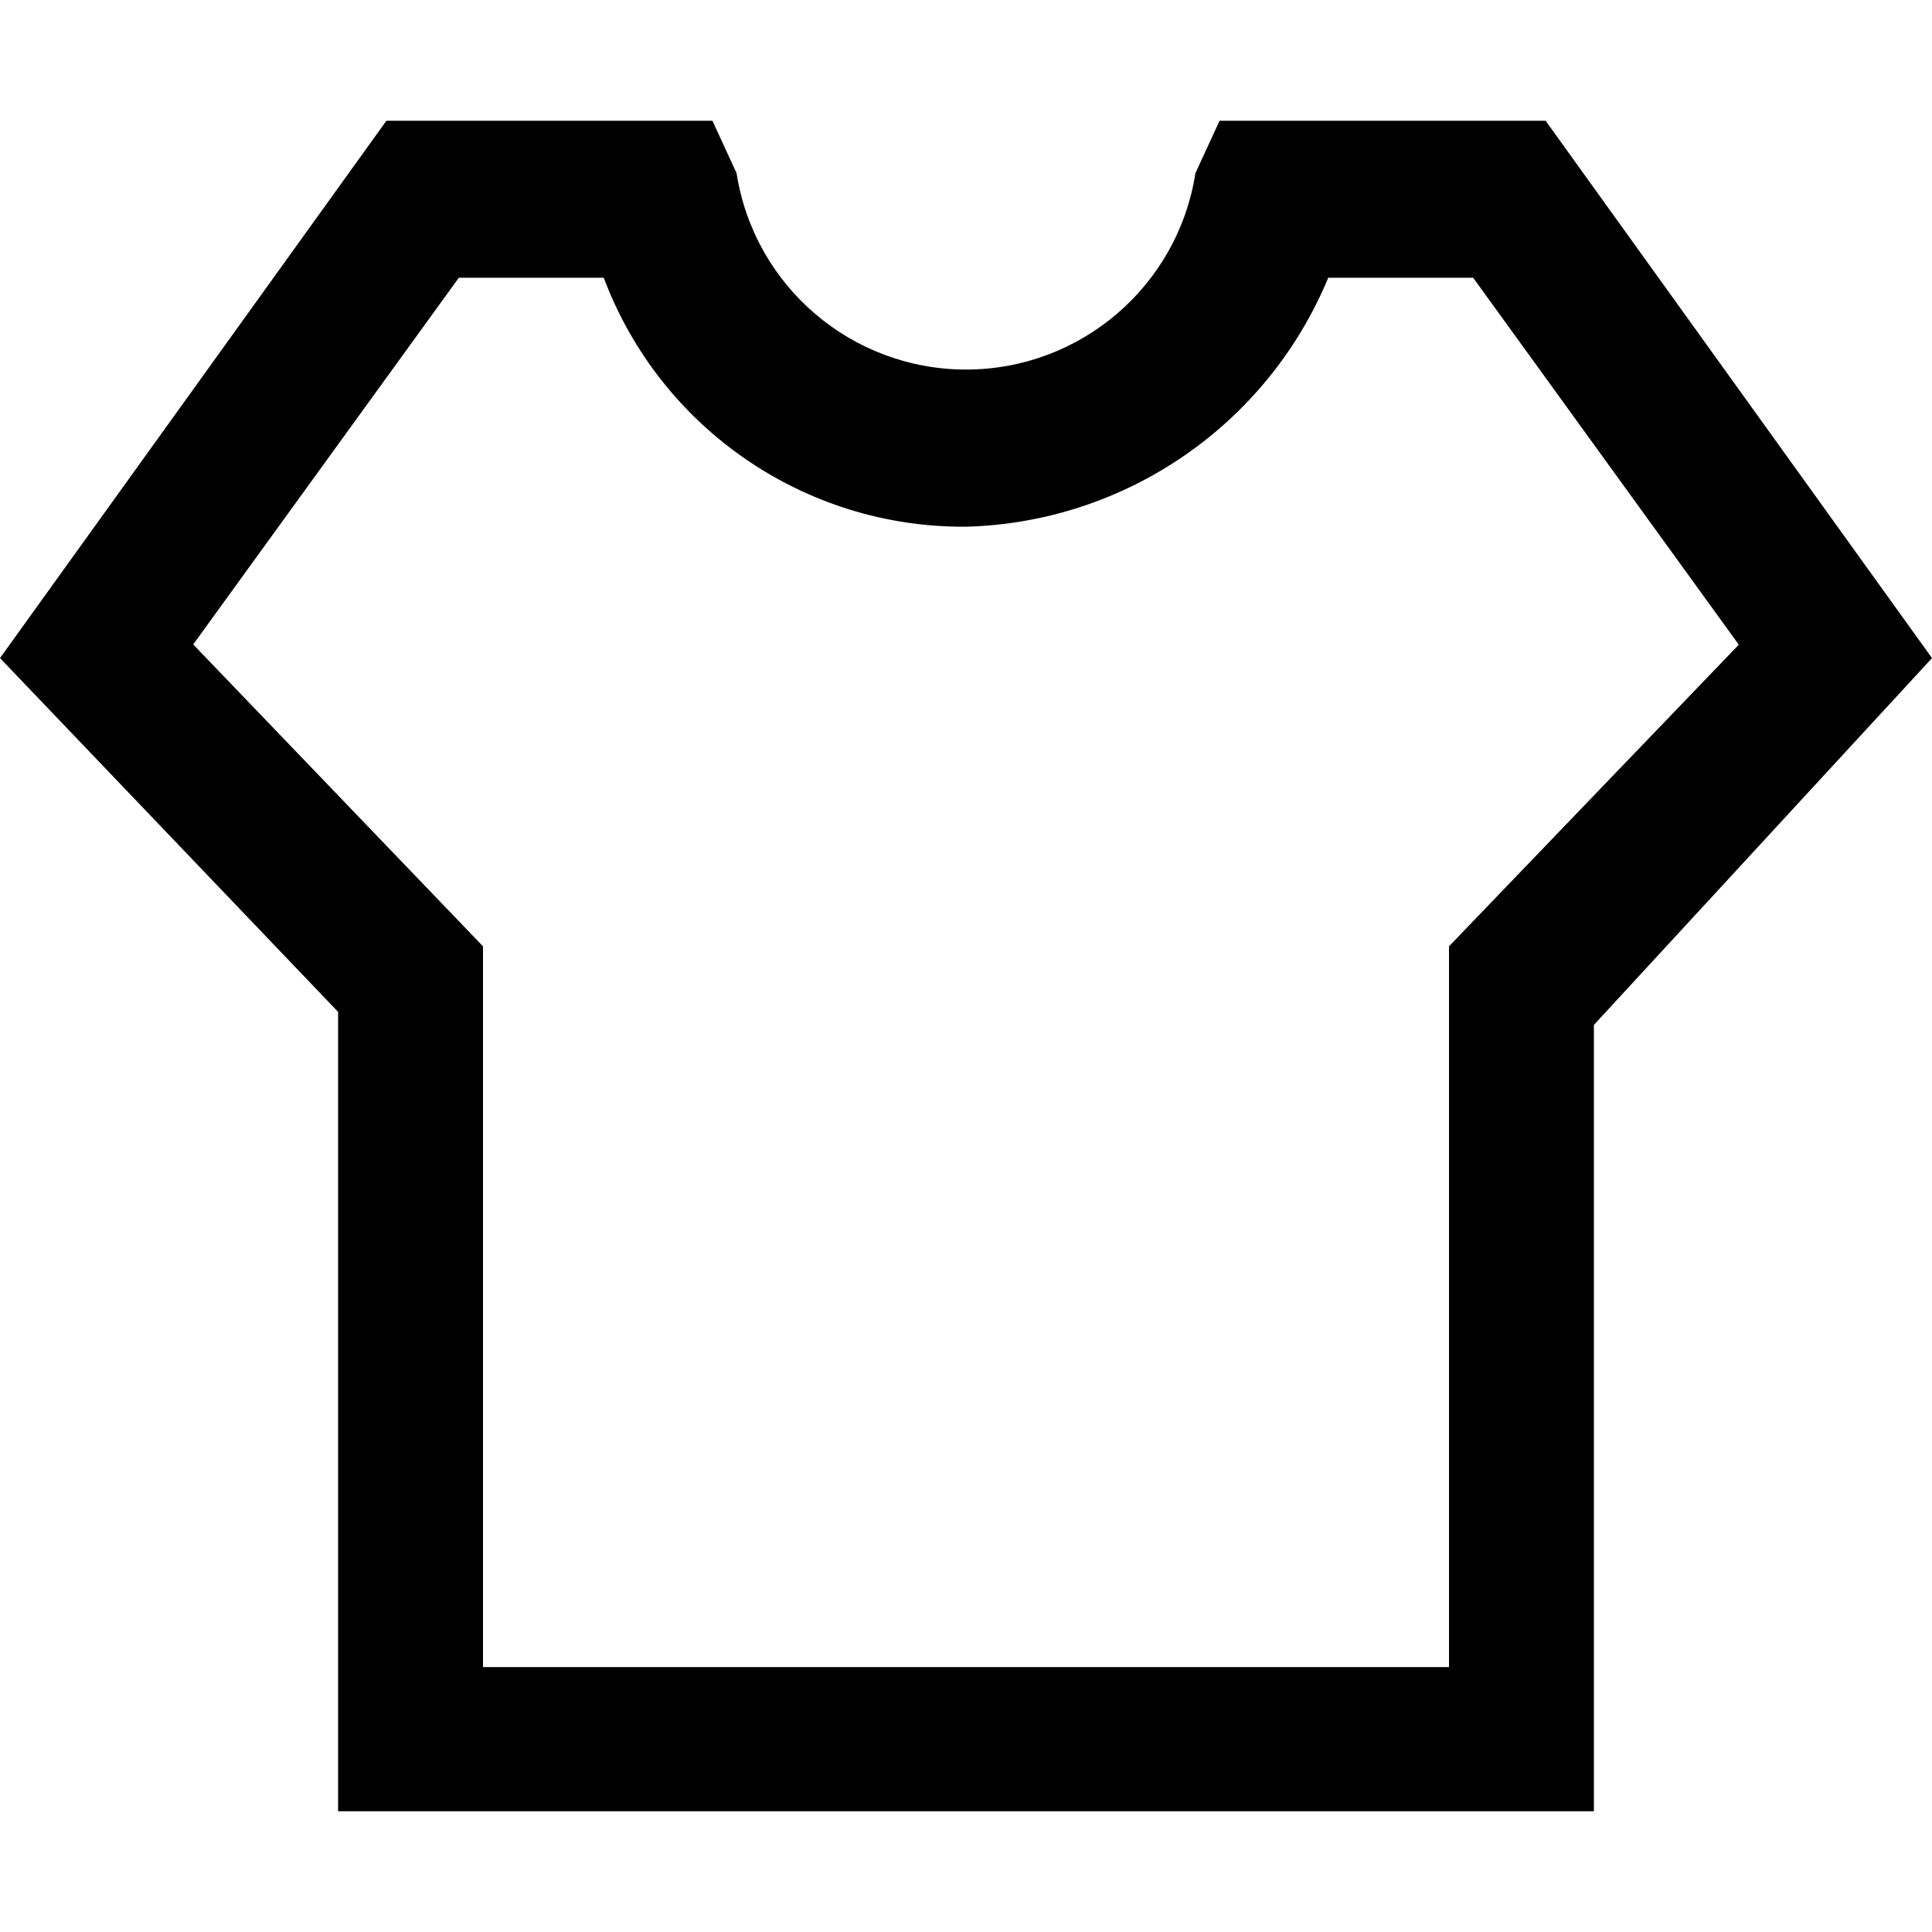
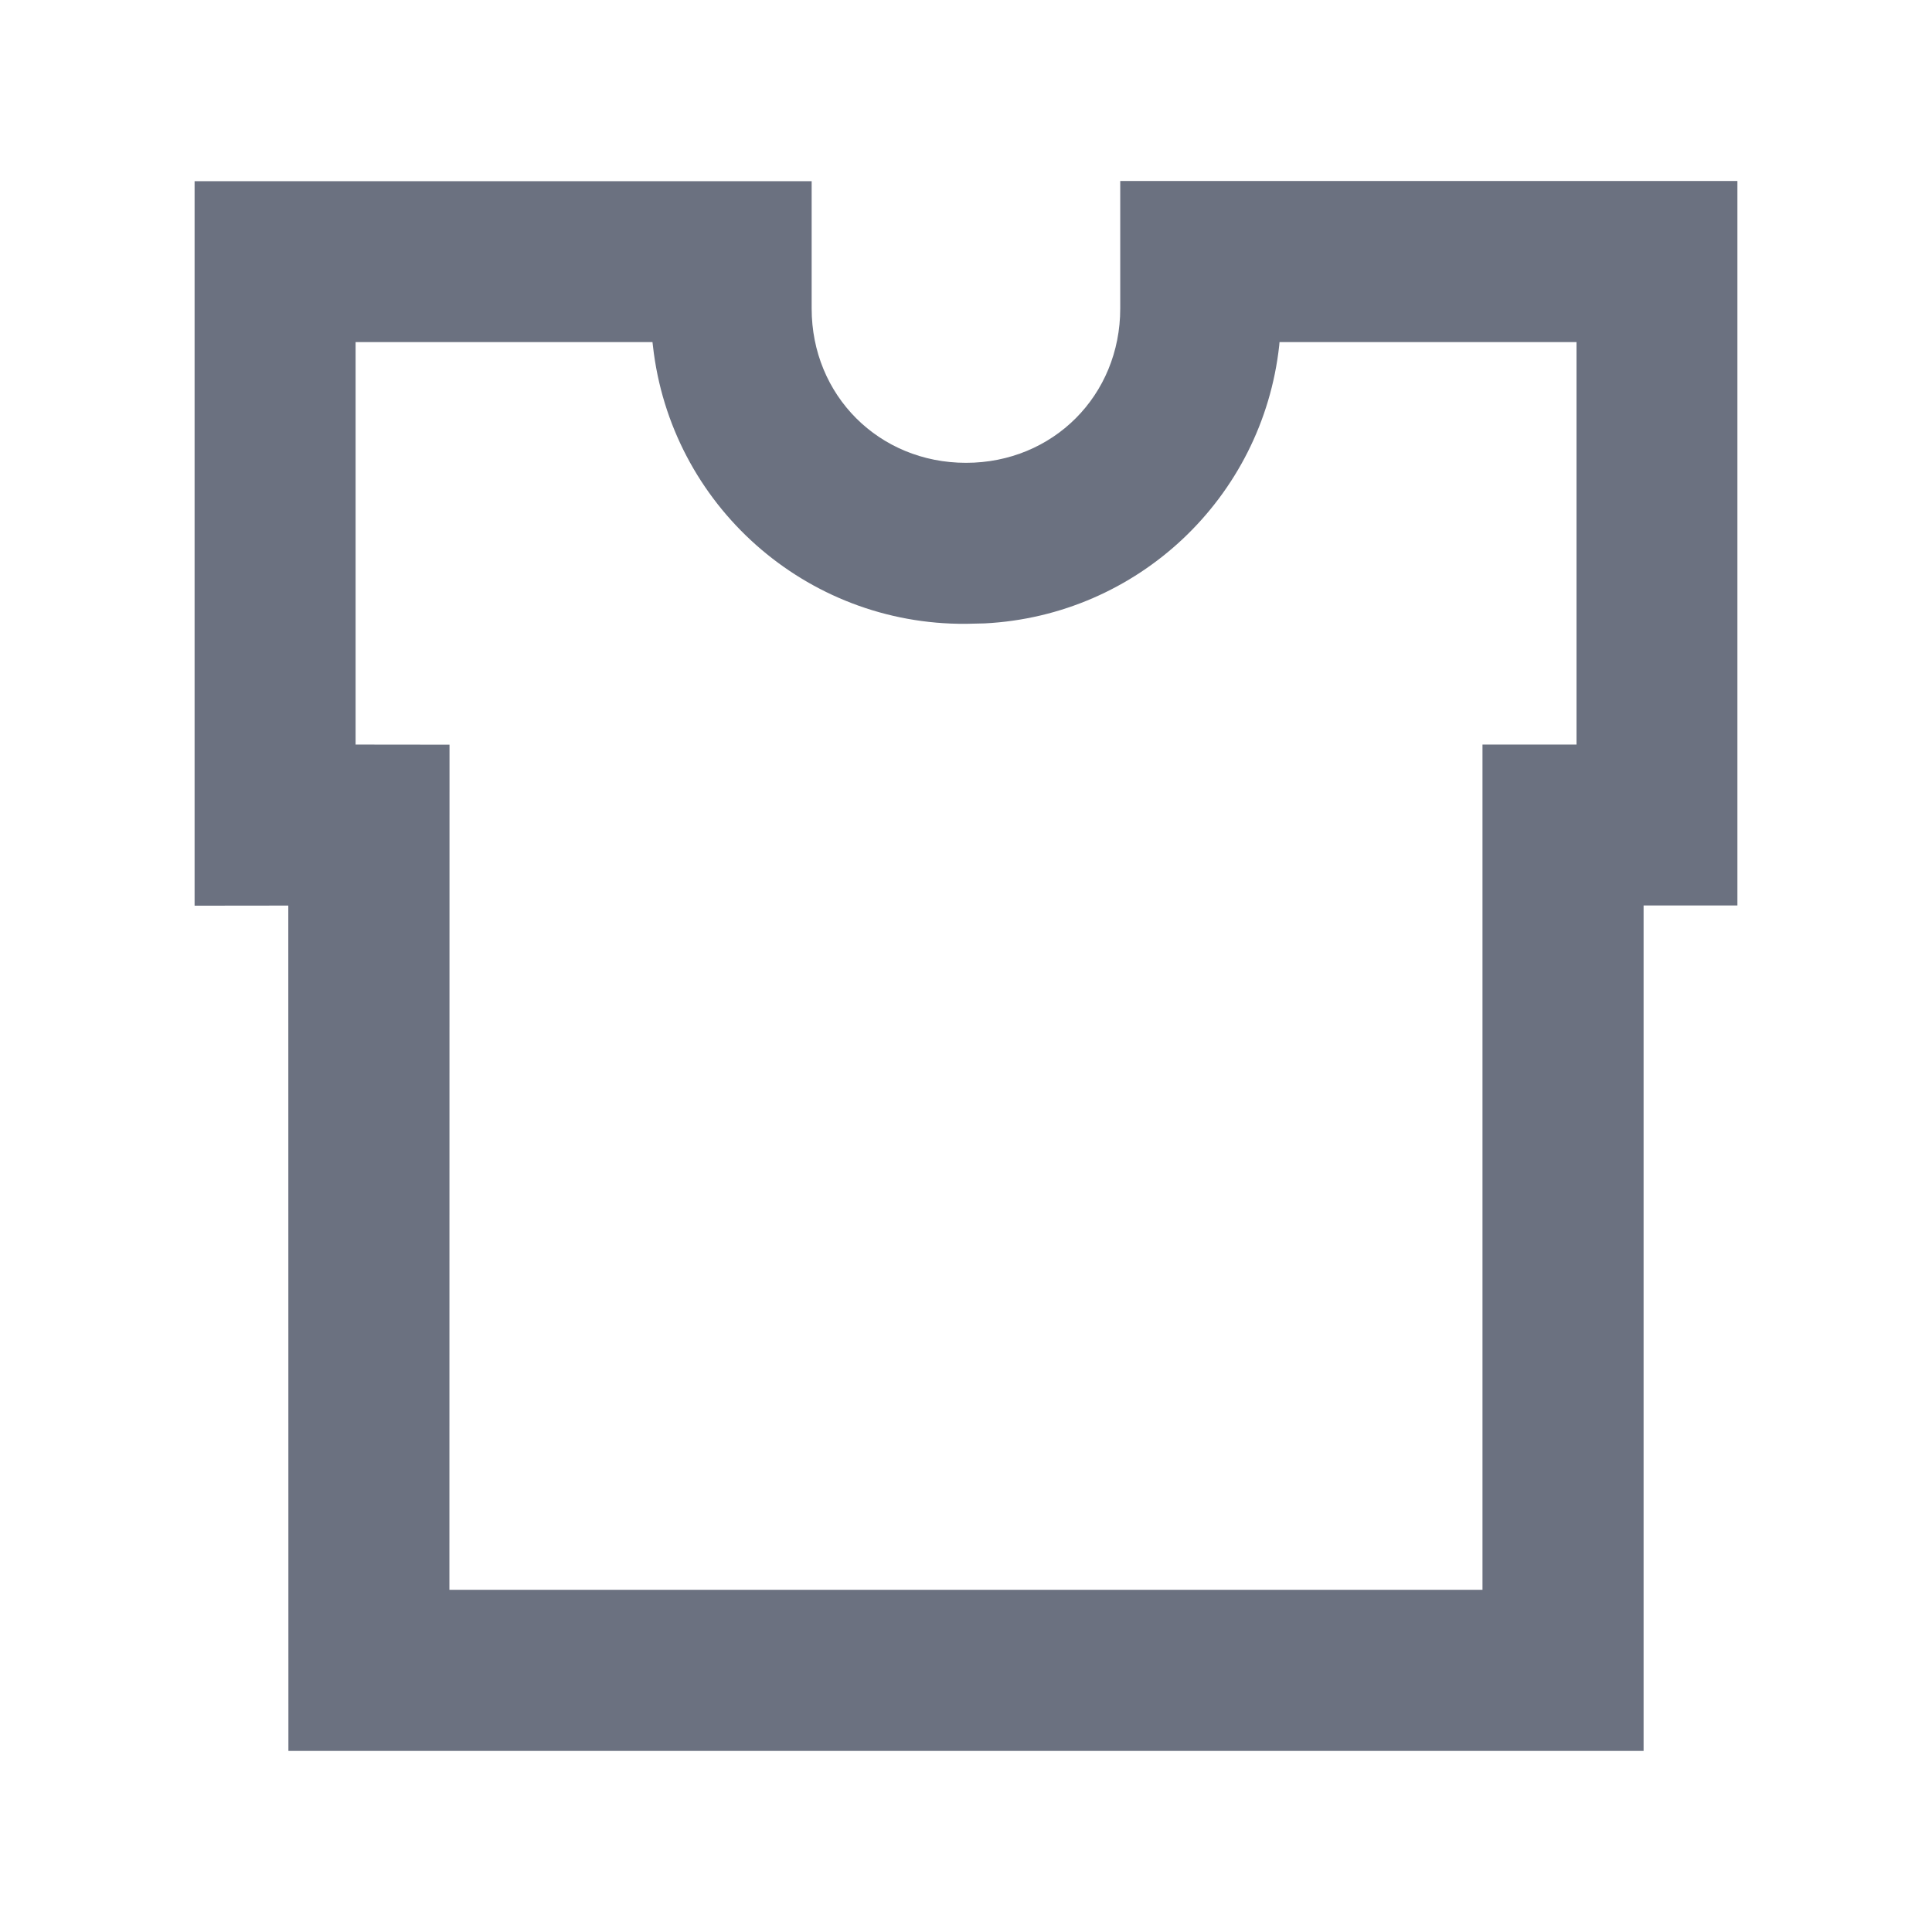
- <svg xmlns="http://www.w3.org/2000/svg" t="1602495122128" class="icon" viewBox="0 0 1024 1024" version="1.1" p-id="6415" width="200" height="200">
-   <defs>
-     <style type="text/css" />
-   </defs>
-   <path d="M768 501.568v382.016H256V501.568l-153.6-160L243.2 147.2H320a203.52 203.52 0 0 0 192 131.968A213.952 213.952 0 0 0 704 147.2h76.8l140.8 194.496zM819.2 64h-172.8l-12.8 27.776a123.072 123.072 0 0 1-243.2 0L377.6 64H204.8L0 348.8l179.2 187.52V960h665.6V543.232L1024 348.8z" p-id="6416" />
+ <svg xmlns="http://www.w3.org/2000/svg" viewBox="0 0 18 18">
+   <path data-follow-fill="#6B7180" fill="#6B7180" d="M7.563 1.688h-5.75v6.75l.873-.001.001 7.876h12.626V8.436h.874v-6.75h-5.75v1.188c0 .81-.626 1.438-1.437 1.438-.81 0-1.438-.627-1.438-1.438V1.687Zm7.125 1.499v3.75h-.876v7.875H4.187l.001-7.874-.875-.001v-3.75h2.766l.004.034A2.913 2.913 0 0 0 9 5.812l.174-.004a2.91 2.91 0 0 0 2.744-2.587l.003-.034h2.767Z" />
</svg>
